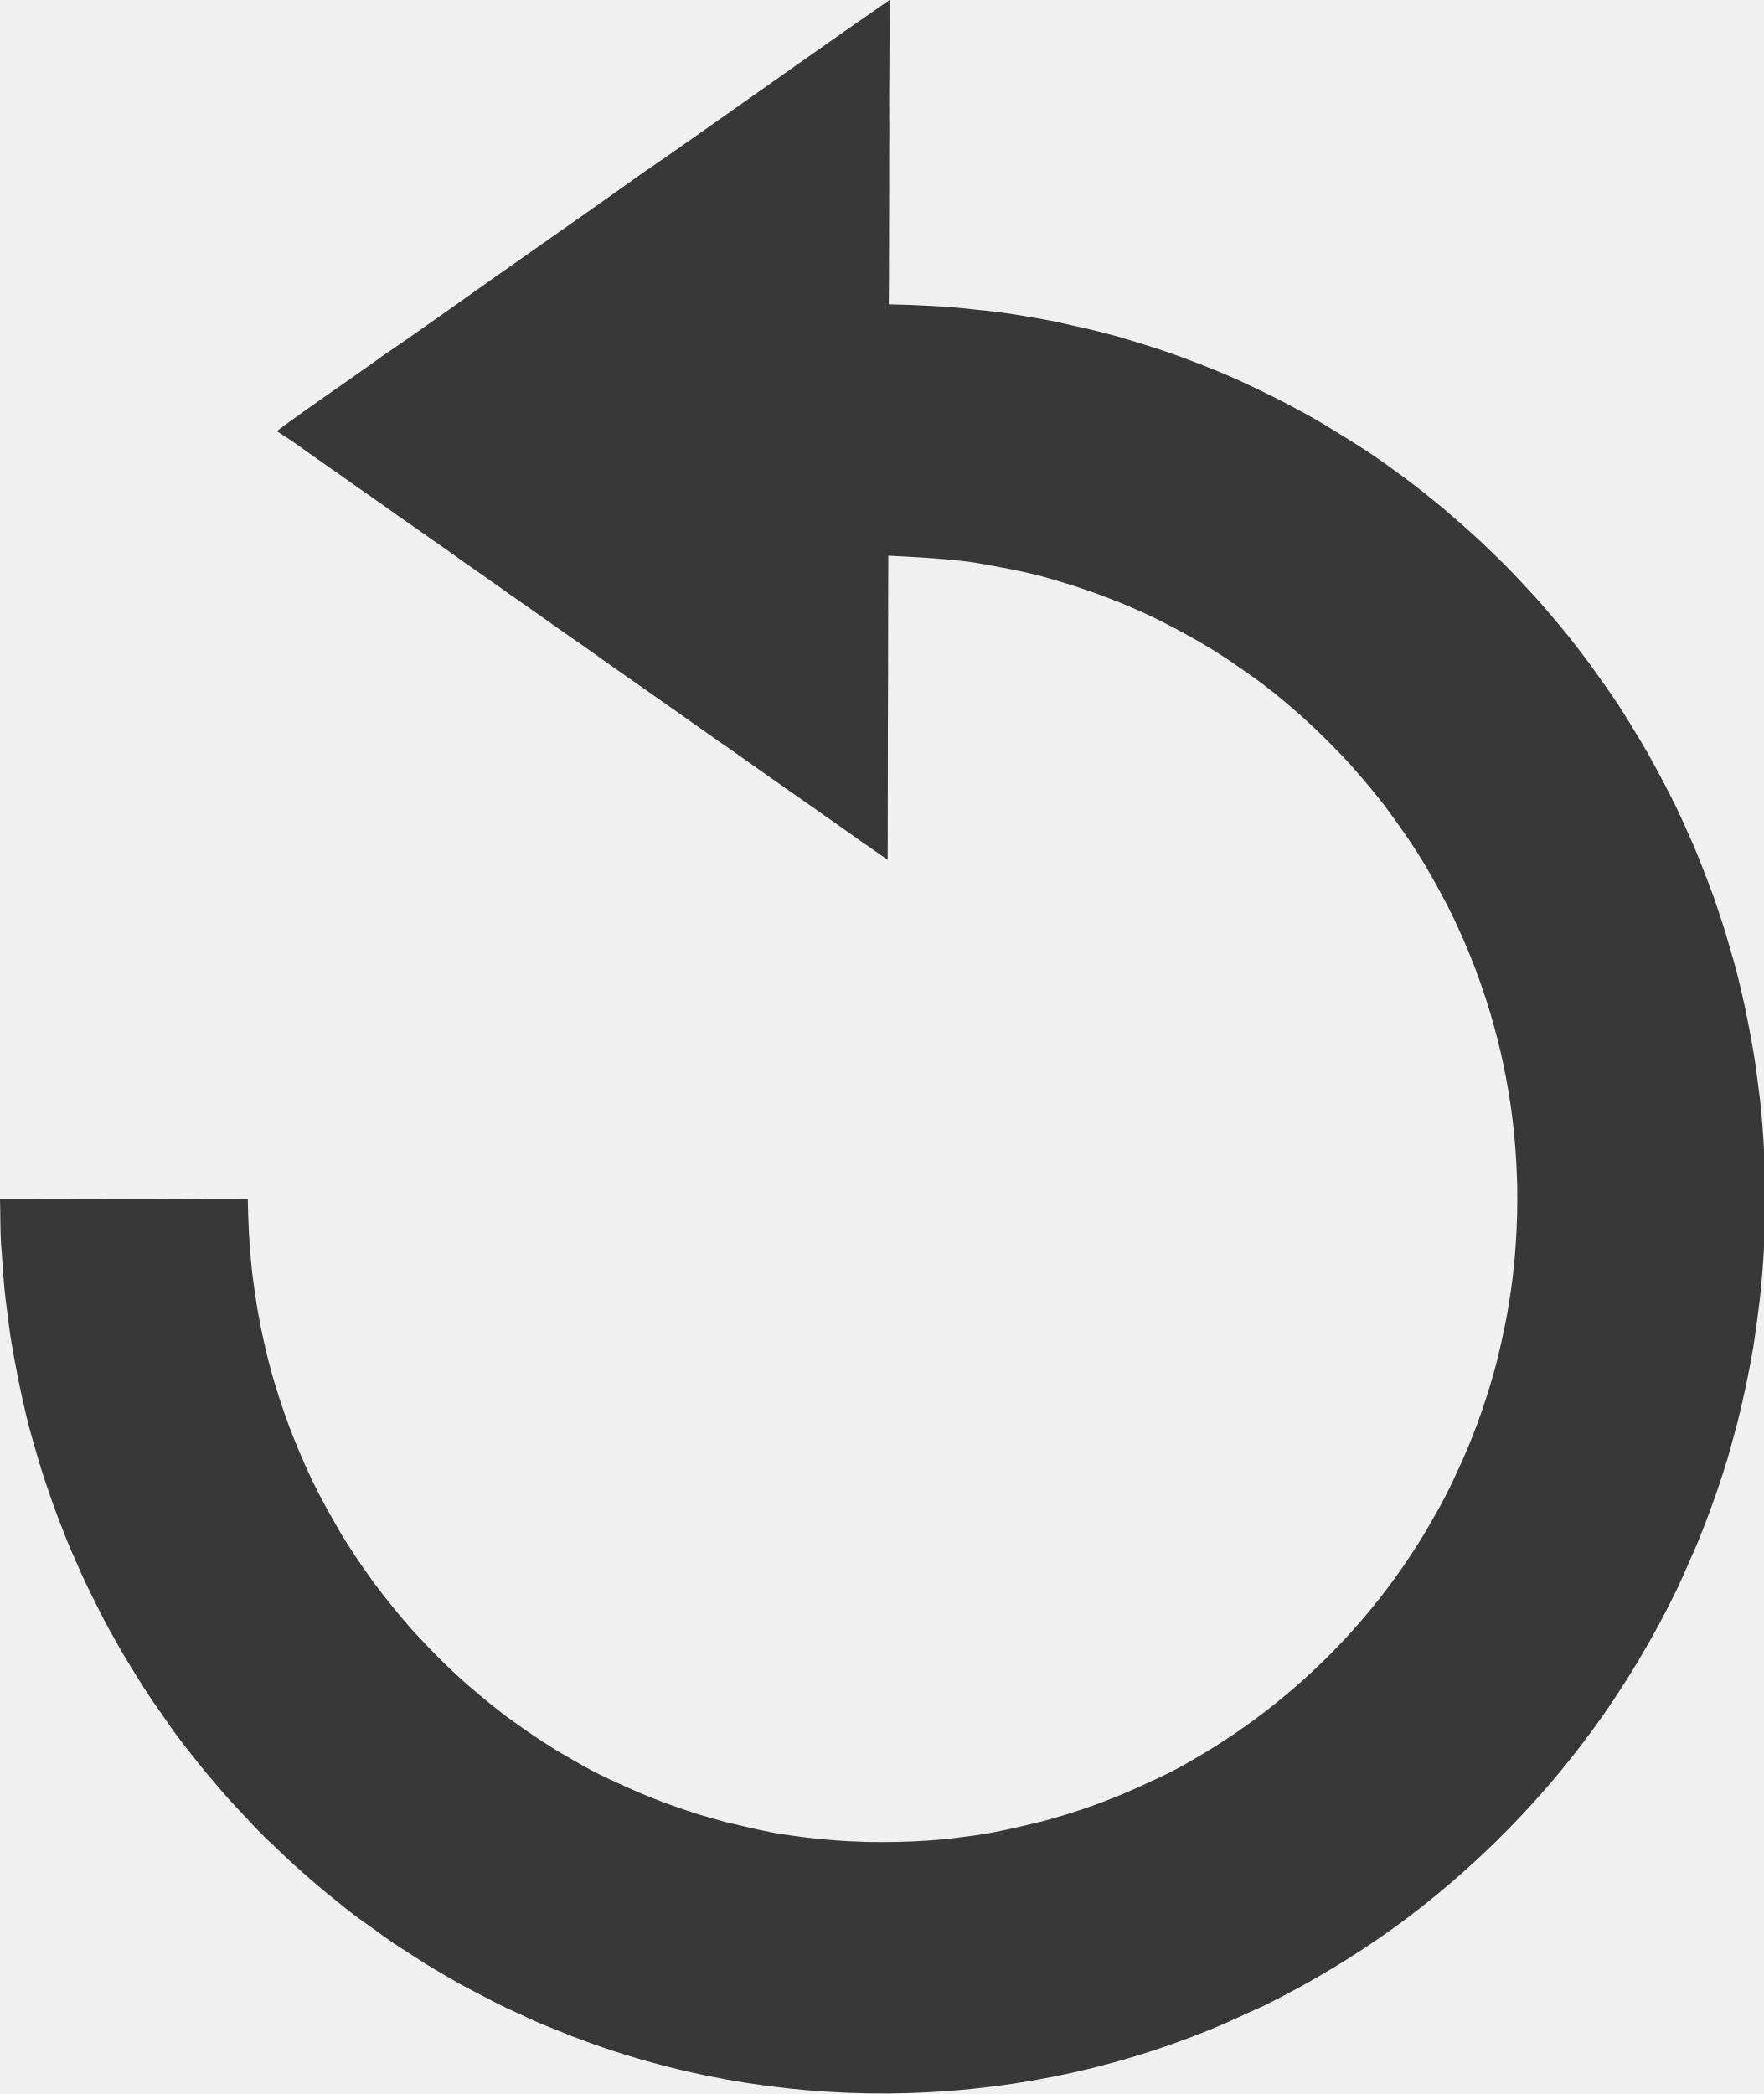
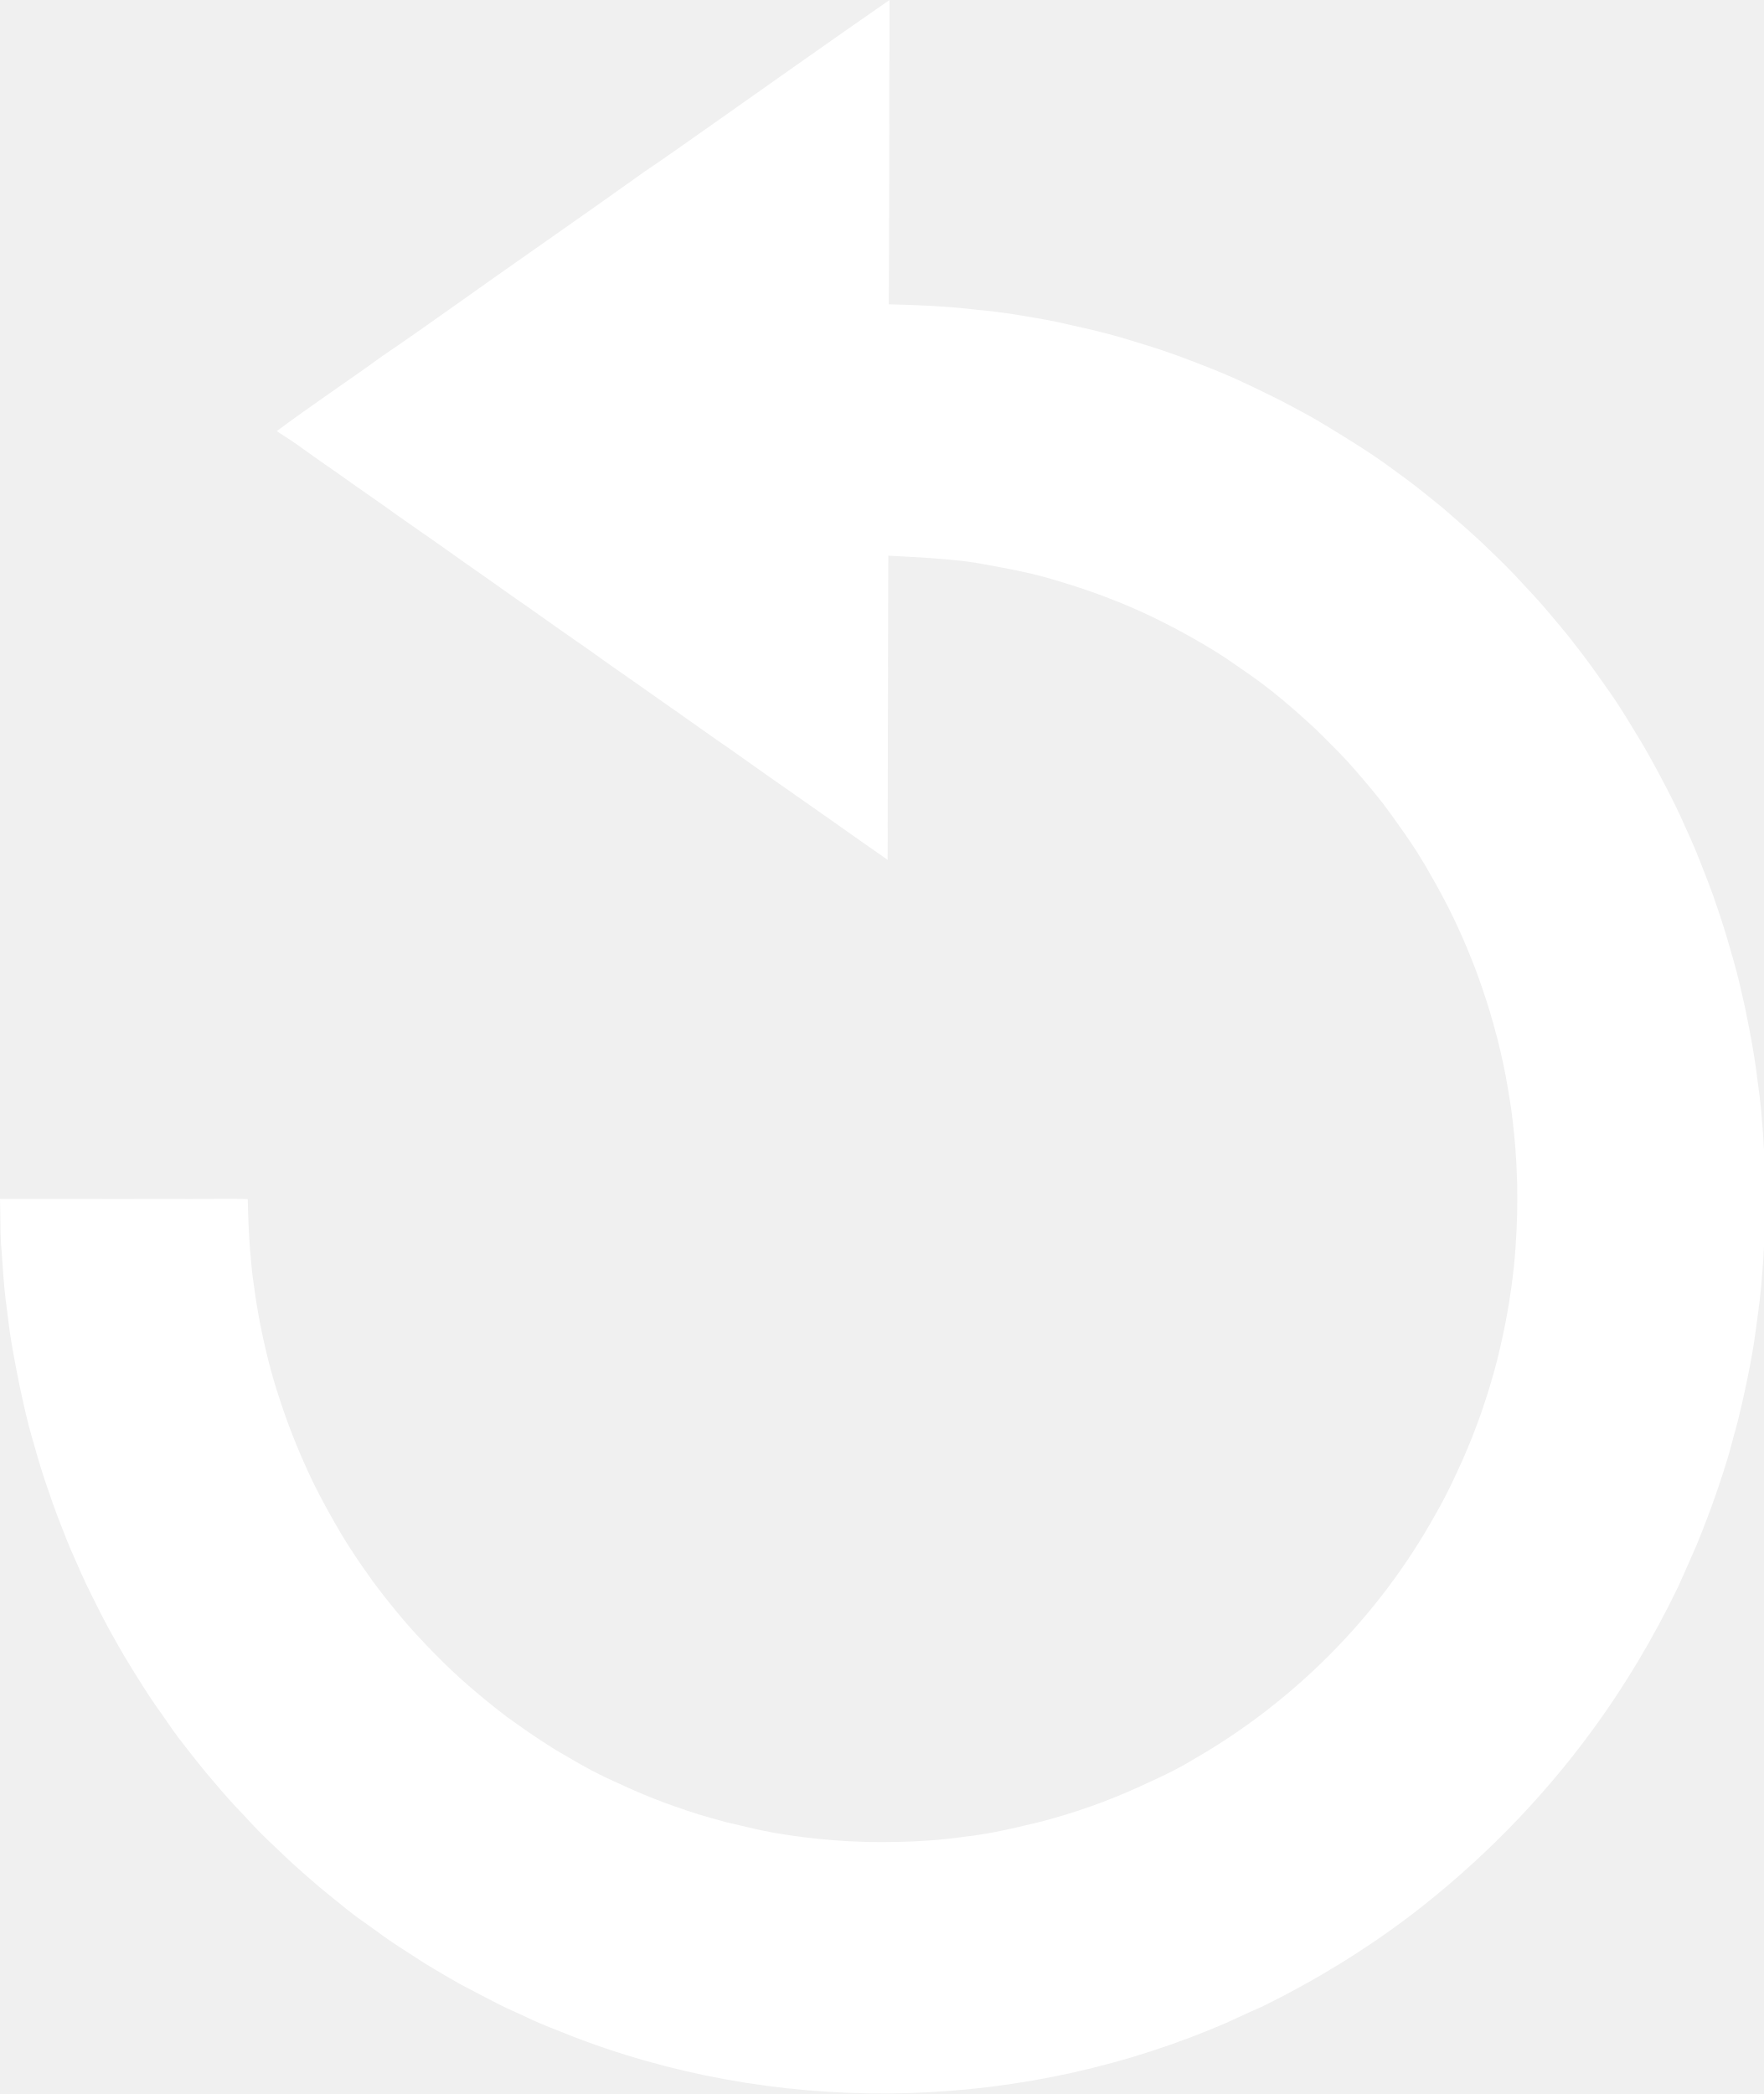
<svg xmlns="http://www.w3.org/2000/svg" width="16px" height="19px" viewBox="0 0 16 19" version="1.1">
  <description>Created with Sketch.</description>
  <defs />
  <g id="Page-1" stroke="none" stroke-width="1" fill="none" fill-rule="evenodd">
-     <path d="M6.449,1.139 C6.989,0.759 7.528,0.376 8.071,-1.77635684e-15 C8.072,0.237 8.071,0.475 8.069,0.712 C8.068,0.773 8.068,0.834 8.068,0.895 C8.07,1.082 8.069,1.27 8.068,1.457 C8.068,1.517 8.068,1.577 8.068,1.637 C8.068,1.824 8.067,2.011 8.067,2.197 C8.066,2.258 8.066,2.318 8.066,2.379 C8.066,2.506 8.066,2.634 8.064,2.761 C8.332,2.767 8.6,2.779 8.867,2.811 C8.978,2.821 9.09,2.835 9.2,2.852 C9.332,2.874 9.464,2.895 9.595,2.922 C9.641,2.932 9.688,2.943 9.735,2.954 C9.881,2.985 10.027,3.021 10.171,3.062 C10.22,3.077 10.27,3.092 10.319,3.107 C10.456,3.148 10.593,3.193 10.728,3.243 C10.774,3.26 10.821,3.278 10.867,3.296 C10.994,3.345 11.121,3.396 11.245,3.453 C11.289,3.474 11.333,3.494 11.377,3.515 C11.495,3.571 11.612,3.629 11.726,3.69 C11.769,3.713 11.812,3.736 11.854,3.759 C11.972,3.823 12.085,3.895 12.2,3.965 C12.237,3.988 12.273,4.011 12.31,4.034 C12.423,4.106 12.534,4.18 12.641,4.26 C12.676,4.285 12.711,4.311 12.745,4.336 C12.859,4.42 12.969,4.509 13.079,4.599 C13.091,4.61 13.115,4.63 13.127,4.64 C13.234,4.732 13.34,4.825 13.443,4.921 C13.476,4.952 13.508,4.983 13.54,5.014 C13.633,5.103 13.724,5.194 13.811,5.29 C13.839,5.32 13.868,5.35 13.896,5.381 C13.987,5.478 14.072,5.581 14.157,5.682 C14.183,5.714 14.209,5.745 14.235,5.777 C14.317,5.883 14.4,5.988 14.477,6.098 C14.507,6.14 14.537,6.183 14.567,6.225 C14.64,6.327 14.709,6.432 14.774,6.539 C14.801,6.584 14.828,6.628 14.855,6.672 C14.919,6.776 14.979,6.883 15.037,6.991 C15.061,7.035 15.085,7.08 15.108,7.125 C15.172,7.248 15.234,7.371 15.289,7.498 C15.307,7.538 15.325,7.578 15.343,7.618 C15.402,7.751 15.454,7.887 15.506,8.023 C15.521,8.062 15.535,8.101 15.55,8.141 C15.599,8.286 15.649,8.432 15.69,8.58 C15.703,8.627 15.717,8.674 15.731,8.721 C15.771,8.862 15.803,9.005 15.835,9.149 C15.849,9.216 15.862,9.283 15.875,9.351 C15.902,9.494 15.927,9.637 15.944,9.781 C15.951,9.837 15.958,9.893 15.966,9.949 C15.987,10.123 15.998,10.298 16.008,10.473 C16.01,10.533 16.012,10.592 16.014,10.652 C16.022,10.84 16.018,11.029 16.011,11.216 C16.008,11.276 16.005,11.337 16.001,11.397 C15.989,11.581 15.974,11.766 15.947,11.949 C15.935,12.04 15.923,12.13 15.909,12.221 C15.87,12.452 15.821,12.682 15.764,12.91 C15.741,12.995 15.717,13.08 15.695,13.166 C15.612,13.451 15.512,13.73 15.4,14.005 C15.344,14.136 15.285,14.267 15.227,14.397 C15.005,14.857 14.743,15.298 14.441,15.709 C13.978,16.34 13.424,16.901 12.804,17.376 C12.389,17.691 11.943,17.964 11.477,18.195 C11.367,18.244 11.257,18.294 11.148,18.345 C9.321,19.144 7.198,19.209 5.327,18.527 C5.281,18.51 5.236,18.493 5.191,18.476 C5.058,18.421 4.923,18.373 4.794,18.311 C4.755,18.292 4.716,18.275 4.677,18.257 C4.56,18.206 4.446,18.145 4.333,18.086 C4.279,18.058 4.226,18.03 4.173,18.002 C4.067,17.941 3.962,17.881 3.858,17.817 C3.814,17.789 3.771,17.761 3.728,17.733 C3.623,17.666 3.517,17.598 3.417,17.522 C3.375,17.492 3.333,17.463 3.292,17.433 C3.186,17.36 3.089,17.276 2.988,17.196 C2.954,17.168 2.92,17.14 2.886,17.112 C2.792,17.03 2.698,16.95 2.607,16.864 C2.567,16.825 2.526,16.786 2.485,16.748 C2.398,16.668 2.315,16.583 2.235,16.495 C2.203,16.46 2.17,16.426 2.138,16.392 C2.047,16.296 1.963,16.193 1.877,16.093 C1.848,16.058 1.819,16.023 1.791,15.987 C1.711,15.885 1.629,15.785 1.555,15.679 C1.525,15.635 1.495,15.592 1.465,15.549 C1.392,15.448 1.323,15.343 1.257,15.237 C1.23,15.193 1.203,15.15 1.176,15.106 C1.112,15.003 1.053,14.895 0.993,14.789 C0.968,14.744 0.945,14.698 0.921,14.653 C0.858,14.529 0.795,14.405 0.738,14.278 C0.721,14.238 0.703,14.198 0.685,14.158 C0.625,14.027 0.573,13.891 0.521,13.756 C0.505,13.714 0.49,13.672 0.475,13.63 C0.428,13.495 0.381,13.36 0.342,13.223 C0.326,13.168 0.31,13.112 0.294,13.056 C0.253,12.916 0.221,12.774 0.19,12.631 C0.175,12.564 0.162,12.497 0.149,12.429 C0.122,12.288 0.095,12.146 0.078,12.003 C0.071,11.944 0.063,11.886 0.056,11.828 C0.033,11.662 0.026,11.496 0.013,11.33 C0.012,11.319 0.01,11.296 0.009,11.285 C0.002,11.149 0.004,11.014 0,10.878 L0.262,10.878 C0.322,10.879 0.382,10.879 0.442,10.878 C0.625,10.878 0.808,10.878 0.992,10.879 L1.173,10.879 C1.357,10.878 1.541,10.878 1.725,10.879 C1.786,10.879 1.846,10.879 1.906,10.878 C2.02,10.878 2.134,10.876 2.248,10.88 C2.252,11.076 2.26,11.272 2.28,11.467 C2.288,11.557 2.301,11.647 2.314,11.737 C2.321,11.788 2.329,11.839 2.338,11.89 C2.364,12.042 2.397,12.192 2.434,12.342 C2.448,12.398 2.464,12.452 2.479,12.508 C2.52,12.647 2.566,12.785 2.616,12.922 C2.632,12.964 2.648,13.006 2.665,13.049 C2.718,13.182 2.776,13.314 2.838,13.444 C2.857,13.482 2.876,13.519 2.895,13.557 C2.959,13.68 3.027,13.801 3.097,13.92 C3.12,13.958 3.143,13.995 3.167,14.032 C3.236,14.142 3.311,14.248 3.387,14.354 C3.416,14.393 3.446,14.432 3.476,14.471 C3.556,14.573 3.638,14.673 3.723,14.77 C3.749,14.799 3.776,14.829 3.803,14.857 C3.899,14.961 3.998,15.062 4.101,15.159 C4.132,15.187 4.163,15.217 4.194,15.245 C4.294,15.333 4.396,15.419 4.501,15.502 C4.533,15.527 4.566,15.553 4.599,15.578 C4.702,15.652 4.806,15.726 4.912,15.795 C4.955,15.822 4.997,15.85 5.04,15.877 C5.149,15.94 5.257,16.005 5.368,16.064 C5.412,16.087 5.457,16.109 5.502,16.131 C5.631,16.191 5.761,16.251 5.893,16.304 C5.938,16.322 5.984,16.34 6.029,16.357 C6.166,16.406 6.302,16.455 6.442,16.493 C6.49,16.506 6.538,16.52 6.586,16.533 C6.727,16.566 6.868,16.601 7.011,16.628 C7.075,16.639 7.139,16.649 7.203,16.658 C7.365,16.681 7.529,16.697 7.694,16.706 C7.752,16.709 7.811,16.711 7.87,16.713 C8.056,16.716 8.242,16.713 8.428,16.7 C8.541,16.692 8.654,16.68 8.766,16.664 C8.946,16.643 9.125,16.606 9.302,16.563 C9.389,16.543 9.476,16.522 9.561,16.497 C9.864,16.412 10.159,16.299 10.444,16.163 C10.578,16.103 10.71,16.037 10.836,15.96 C11.741,15.439 12.508,14.669 13.02,13.749 C13.094,13.622 13.16,13.49 13.221,13.356 C13.357,13.067 13.467,12.766 13.553,12.458 C13.578,12.372 13.599,12.283 13.619,12.195 C13.657,12.028 13.689,11.859 13.712,11.689 C13.73,11.561 13.744,11.433 13.752,11.305 C13.765,11.118 13.77,10.929 13.766,10.742 C13.764,10.682 13.762,10.623 13.759,10.564 C13.75,10.39 13.733,10.215 13.709,10.043 C13.701,9.993 13.693,9.943 13.685,9.894 C13.66,9.739 13.627,9.587 13.589,9.435 C13.577,9.388 13.564,9.34 13.551,9.293 C13.51,9.146 13.463,9.001 13.411,8.858 C13.396,8.815 13.38,8.773 13.363,8.731 C13.311,8.597 13.253,8.465 13.191,8.334 C13.172,8.294 13.152,8.255 13.132,8.215 C13.069,8.093 13.002,7.973 12.933,7.854 C12.906,7.809 12.879,7.765 12.851,7.721 C12.783,7.616 12.711,7.513 12.638,7.412 C12.611,7.375 12.584,7.338 12.557,7.302 C12.473,7.193 12.384,7.088 12.294,6.985 C12.279,6.968 12.25,6.935 12.235,6.918 C12.137,6.812 12.035,6.711 11.932,6.611 C11.915,6.596 11.884,6.567 11.868,6.552 C11.767,6.459 11.662,6.369 11.554,6.282 C11.519,6.254 11.483,6.226 11.447,6.199 C11.346,6.124 11.241,6.054 11.138,5.982 C11.096,5.954 11.053,5.927 11.01,5.9 C10.894,5.828 10.774,5.762 10.653,5.697 C10.614,5.677 10.575,5.657 10.536,5.637 C10.413,5.575 10.288,5.519 10.161,5.467 C10.116,5.449 10.07,5.431 10.025,5.414 C9.889,5.362 9.751,5.317 9.612,5.275 C9.565,5.261 9.518,5.247 9.47,5.234 C9.309,5.19 9.144,5.159 8.979,5.129 C8.947,5.123 8.883,5.112 8.851,5.106 C8.681,5.08 8.509,5.068 8.337,5.057 C8.245,5.051 8.152,5.047 8.06,5.042 C8.059,5.145 8.059,5.248 8.059,5.35 C8.059,5.538 8.059,5.725 8.058,5.913 C8.058,5.973 8.057,6.035 8.058,6.096 C8.057,6.283 8.057,6.469 8.056,6.656 C8.056,6.717 8.056,6.778 8.056,6.839 C8.056,7.025 8.055,7.211 8.055,7.397 C8.055,7.457 8.054,7.519 8.055,7.58 C8.055,7.654 8.054,7.728 8.054,7.802 C8.021,7.778 7.987,7.755 7.953,7.731 C7.911,7.701 7.868,7.671 7.825,7.642 C7.717,7.566 7.61,7.49 7.502,7.414 C7.466,7.39 7.43,7.364 7.395,7.339 C7.283,7.26 7.17,7.182 7.058,7.103 C7.025,7.079 6.991,7.056 6.958,7.033 C6.847,6.955 6.737,6.876 6.626,6.798 C6.59,6.774 6.555,6.749 6.52,6.725 C6.416,6.651 6.312,6.578 6.208,6.505 C6.171,6.478 6.134,6.452 6.097,6.427 C5.988,6.351 5.88,6.274 5.771,6.198 C5.736,6.173 5.7,6.148 5.664,6.123 C5.561,6.052 5.459,5.979 5.357,5.906 C5.316,5.877 5.274,5.847 5.232,5.819 C5.117,5.74 5.005,5.659 4.891,5.579 C4.86,5.557 4.83,5.536 4.799,5.514 C4.685,5.436 4.572,5.355 4.459,5.275 C4.424,5.251 4.39,5.226 4.355,5.202 C4.252,5.131 4.151,5.059 4.049,4.986 C4.008,4.957 3.966,4.928 3.925,4.899 C3.818,4.825 3.713,4.75 3.607,4.677 C3.572,4.652 3.538,4.628 3.504,4.603 C3.402,4.531 3.299,4.46 3.197,4.388 C3.155,4.358 3.112,4.328 3.07,4.298 C2.961,4.222 2.851,4.146 2.743,4.068 C2.709,4.043 2.674,4.019 2.639,3.995 C2.597,3.967 2.554,3.94 2.511,3.912 C2.825,3.677 3.153,3.461 3.47,3.23 C3.67,3.095 3.868,2.955 4.066,2.815 C4.658,2.393 5.257,1.98 5.849,1.557 C6.051,1.421 6.249,1.279 6.449,1.139 L6.449,1.139 Z" id="Shape" fill="#383838" />
+     <path d="M6.449,1.139 C6.989,0.759 7.528,0.376 8.071,-1.77635684e-15 C8.072,0.237 8.071,0.475 8.069,0.712 C8.068,0.773 8.068,0.834 8.068,0.895 C8.07,1.082 8.069,1.27 8.068,1.457 C8.068,1.517 8.068,1.577 8.068,1.637 C8.068,1.824 8.067,2.011 8.067,2.197 C8.066,2.258 8.066,2.318 8.066,2.379 C8.066,2.506 8.066,2.634 8.064,2.761 C8.332,2.767 8.6,2.779 8.867,2.811 C8.978,2.821 9.09,2.835 9.2,2.852 C9.332,2.874 9.464,2.895 9.595,2.922 C9.641,2.932 9.688,2.943 9.735,2.954 C9.881,2.985 10.027,3.021 10.171,3.062 C10.22,3.077 10.27,3.092 10.319,3.107 C10.456,3.148 10.593,3.193 10.728,3.243 C10.774,3.26 10.821,3.278 10.867,3.296 C10.994,3.345 11.121,3.396 11.245,3.453 C11.289,3.474 11.333,3.494 11.377,3.515 C11.495,3.571 11.612,3.629 11.726,3.69 C11.769,3.713 11.812,3.736 11.854,3.759 C11.972,3.823 12.085,3.895 12.2,3.965 C12.237,3.988 12.273,4.011 12.31,4.034 C12.423,4.106 12.534,4.18 12.641,4.26 C12.676,4.285 12.711,4.311 12.745,4.336 C12.859,4.42 12.969,4.509 13.079,4.599 C13.091,4.61 13.115,4.63 13.127,4.64 C13.234,4.732 13.34,4.825 13.443,4.921 C13.476,4.952 13.508,4.983 13.54,5.014 C13.633,5.103 13.724,5.194 13.811,5.29 C13.839,5.32 13.868,5.35 13.896,5.381 C13.987,5.478 14.072,5.581 14.157,5.682 C14.183,5.714 14.209,5.745 14.235,5.777 C14.317,5.883 14.4,5.988 14.477,6.098 C14.507,6.14 14.537,6.183 14.567,6.225 C14.64,6.327 14.709,6.432 14.774,6.539 C14.801,6.584 14.828,6.628 14.855,6.672 C14.919,6.776 14.979,6.883 15.037,6.991 C15.061,7.035 15.085,7.08 15.108,7.125 C15.172,7.248 15.234,7.371 15.289,7.498 C15.307,7.538 15.325,7.578 15.343,7.618 C15.402,7.751 15.454,7.887 15.506,8.023 C15.521,8.062 15.535,8.101 15.55,8.141 C15.599,8.286 15.649,8.432 15.69,8.58 C15.703,8.627 15.717,8.674 15.731,8.721 C15.771,8.862 15.803,9.005 15.835,9.149 C15.849,9.216 15.862,9.283 15.875,9.351 C15.902,9.494 15.927,9.637 15.944,9.781 C15.951,9.837 15.958,9.893 15.966,9.949 C15.987,10.123 15.998,10.298 16.008,10.473 C16.01,10.533 16.012,10.592 16.014,10.652 C16.022,10.84 16.018,11.029 16.011,11.216 C16.008,11.276 16.005,11.337 16.001,11.397 C15.989,11.581 15.974,11.766 15.947,11.949 C15.935,12.04 15.923,12.13 15.909,12.221 C15.87,12.452 15.821,12.682 15.764,12.91 C15.741,12.995 15.717,13.08 15.695,13.166 C15.612,13.451 15.512,13.73 15.4,14.005 C15.344,14.136 15.285,14.267 15.227,14.397 C15.005,14.857 14.743,15.298 14.441,15.709 C13.978,16.34 13.424,16.901 12.804,17.376 C12.389,17.691 11.943,17.964 11.477,18.195 C11.367,18.244 11.257,18.294 11.148,18.345 C9.321,19.144 7.198,19.209 5.327,18.527 C5.281,18.51 5.236,18.493 5.191,18.476 C5.058,18.421 4.923,18.373 4.794,18.311 C4.755,18.292 4.716,18.275 4.677,18.257 C4.56,18.206 4.446,18.145 4.333,18.086 C4.279,18.058 4.226,18.03 4.173,18.002 C4.067,17.941 3.962,17.881 3.858,17.817 C3.814,17.789 3.771,17.761 3.728,17.733 C3.623,17.666 3.517,17.598 3.417,17.522 C3.375,17.492 3.333,17.463 3.292,17.433 C3.186,17.36 3.089,17.276 2.988,17.196 C2.954,17.168 2.92,17.14 2.886,17.112 C2.792,17.03 2.698,16.95 2.607,16.864 C2.567,16.825 2.526,16.786 2.485,16.748 C2.398,16.668 2.315,16.583 2.235,16.495 C2.203,16.46 2.17,16.426 2.138,16.392 C2.047,16.296 1.963,16.193 1.877,16.093 C1.848,16.058 1.819,16.023 1.791,15.987 C1.711,15.885 1.629,15.785 1.555,15.679 C1.525,15.635 1.495,15.592 1.465,15.549 C1.392,15.448 1.323,15.343 1.257,15.237 C1.23,15.193 1.203,15.15 1.176,15.106 C1.112,15.003 1.053,14.895 0.993,14.789 C0.968,14.744 0.945,14.698 0.921,14.653 C0.858,14.529 0.795,14.405 0.738,14.278 C0.721,14.238 0.703,14.198 0.685,14.158 C0.625,14.027 0.573,13.891 0.521,13.756 C0.505,13.714 0.49,13.672 0.475,13.63 C0.428,13.495 0.381,13.36 0.342,13.223 C0.326,13.168 0.31,13.112 0.294,13.056 C0.253,12.916 0.221,12.774 0.19,12.631 C0.175,12.564 0.162,12.497 0.149,12.429 C0.122,12.288 0.095,12.146 0.078,12.003 C0.071,11.944 0.063,11.886 0.056,11.828 C0.033,11.662 0.026,11.496 0.013,11.33 C0.012,11.319 0.01,11.296 0.009,11.285 C0.002,11.149 0.004,11.014 0,10.878 L0.262,10.878 C0.322,10.879 0.382,10.879 0.442,10.878 C0.625,10.878 0.808,10.878 0.992,10.879 L1.173,10.879 C1.357,10.878 1.541,10.878 1.725,10.879 C1.786,10.879 1.846,10.879 1.906,10.878 C2.02,10.878 2.134,10.876 2.248,10.88 C2.252,11.076 2.26,11.272 2.28,11.467 C2.288,11.557 2.301,11.647 2.314,11.737 C2.321,11.788 2.329,11.839 2.338,11.89 C2.364,12.042 2.397,12.192 2.434,12.342 C2.448,12.398 2.464,12.452 2.479,12.508 C2.52,12.647 2.566,12.785 2.616,12.922 C2.632,12.964 2.648,13.006 2.665,13.049 C2.718,13.182 2.776,13.314 2.838,13.444 C2.857,13.482 2.876,13.519 2.895,13.557 C2.959,13.68 3.027,13.801 3.097,13.92 C3.12,13.958 3.143,13.995 3.167,14.032 C3.236,14.142 3.311,14.248 3.387,14.354 C3.416,14.393 3.446,14.432 3.476,14.471 C3.556,14.573 3.638,14.673 3.723,14.77 C3.749,14.799 3.776,14.829 3.803,14.857 C3.899,14.961 3.998,15.062 4.101,15.159 C4.132,15.187 4.163,15.217 4.194,15.245 C4.294,15.333 4.396,15.419 4.501,15.502 C4.533,15.527 4.566,15.553 4.599,15.578 C4.702,15.652 4.806,15.726 4.912,15.795 C4.955,15.822 4.997,15.85 5.04,15.877 C5.149,15.94 5.257,16.005 5.368,16.064 C5.412,16.087 5.457,16.109 5.502,16.131 C5.631,16.191 5.761,16.251 5.893,16.304 C5.938,16.322 5.984,16.34 6.029,16.357 C6.166,16.406 6.302,16.455 6.442,16.493 C6.49,16.506 6.538,16.52 6.586,16.533 C6.727,16.566 6.868,16.601 7.011,16.628 C7.075,16.639 7.139,16.649 7.203,16.658 C7.365,16.681 7.529,16.697 7.694,16.706 C7.752,16.709 7.811,16.711 7.87,16.713 C8.056,16.716 8.242,16.713 8.428,16.7 C8.541,16.692 8.654,16.68 8.766,16.664 C8.946,16.643 9.125,16.606 9.302,16.563 C9.389,16.543 9.476,16.522 9.561,16.497 C9.864,16.412 10.159,16.299 10.444,16.163 C10.578,16.103 10.71,16.037 10.836,15.96 C11.741,15.439 12.508,14.669 13.02,13.749 C13.094,13.622 13.16,13.49 13.221,13.356 C13.357,13.067 13.467,12.766 13.553,12.458 C13.578,12.372 13.599,12.283 13.619,12.195 C13.657,12.028 13.689,11.859 13.712,11.689 C13.73,11.561 13.744,11.433 13.752,11.305 C13.765,11.118 13.77,10.929 13.766,10.742 C13.764,10.682 13.762,10.623 13.759,10.564 C13.75,10.39 13.733,10.215 13.709,10.043 C13.701,9.993 13.693,9.943 13.685,9.894 C13.66,9.739 13.627,9.587 13.589,9.435 C13.577,9.388 13.564,9.34 13.551,9.293 C13.51,9.146 13.463,9.001 13.411,8.858 C13.396,8.815 13.38,8.773 13.363,8.731 C13.311,8.597 13.253,8.465 13.191,8.334 C13.172,8.294 13.152,8.255 13.132,8.215 C13.069,8.093 13.002,7.973 12.933,7.854 C12.906,7.809 12.879,7.765 12.851,7.721 C12.783,7.616 12.711,7.513 12.638,7.412 C12.611,7.375 12.584,7.338 12.557,7.302 C12.473,7.193 12.384,7.088 12.294,6.985 C12.279,6.968 12.25,6.935 12.235,6.918 C12.137,6.812 12.035,6.711 11.932,6.611 C11.915,6.596 11.884,6.567 11.868,6.552 C11.767,6.459 11.662,6.369 11.554,6.282 C11.519,6.254 11.483,6.226 11.447,6.199 C11.346,6.124 11.241,6.054 11.138,5.982 C11.096,5.954 11.053,5.927 11.01,5.9 C10.894,5.828 10.774,5.762 10.653,5.697 C10.614,5.677 10.575,5.657 10.536,5.637 C10.413,5.575 10.288,5.519 10.161,5.467 C10.116,5.449 10.07,5.431 10.025,5.414 C9.889,5.362 9.751,5.317 9.612,5.275 C9.565,5.261 9.518,5.247 9.47,5.234 C9.309,5.19 9.144,5.159 8.979,5.129 C8.947,5.123 8.883,5.112 8.851,5.106 C8.681,5.08 8.509,5.068 8.337,5.057 C8.245,5.051 8.152,5.047 8.06,5.042 C8.059,5.145 8.059,5.248 8.059,5.35 C8.059,5.538 8.059,5.725 8.058,5.913 C8.058,5.973 8.057,6.035 8.058,6.096 C8.057,6.283 8.057,6.469 8.056,6.656 C8.056,6.717 8.056,6.778 8.056,6.839 C8.056,7.025 8.055,7.211 8.055,7.397 C8.055,7.457 8.054,7.519 8.055,7.58 C8.055,7.654 8.054,7.728 8.054,7.802 C8.021,7.778 7.987,7.755 7.953,7.731 C7.911,7.701 7.868,7.671 7.825,7.642 C7.717,7.566 7.61,7.49 7.502,7.414 C7.466,7.39 7.43,7.364 7.395,7.339 C7.283,7.26 7.17,7.182 7.058,7.103 C7.025,7.079 6.991,7.056 6.958,7.033 C6.847,6.955 6.737,6.876 6.626,6.798 C6.59,6.774 6.555,6.749 6.52,6.725 C6.416,6.651 6.312,6.578 6.208,6.505 C6.171,6.478 6.134,6.452 6.097,6.427 C5.988,6.351 5.88,6.274 5.771,6.198 C5.736,6.173 5.7,6.148 5.664,6.123 C5.561,6.052 5.459,5.979 5.357,5.906 C5.316,5.877 5.274,5.847 5.232,5.819 C5.117,5.74 5.005,5.659 4.891,5.579 C4.86,5.557 4.83,5.536 4.799,5.514 C4.685,5.436 4.572,5.355 4.459,5.275 C4.424,5.251 4.39,5.226 4.355,5.202 C4.252,5.131 4.151,5.059 4.049,4.986 C4.008,4.957 3.966,4.928 3.925,4.899 C3.818,4.825 3.713,4.75 3.607,4.677 C3.572,4.652 3.538,4.628 3.504,4.603 C3.402,4.531 3.299,4.46 3.197,4.388 C3.155,4.358 3.112,4.328 3.07,4.298 C2.961,4.222 2.851,4.146 2.743,4.068 C2.709,4.043 2.674,4.019 2.639,3.995 C2.597,3.967 2.554,3.94 2.511,3.912 C2.825,3.677 3.153,3.461 3.47,3.23 C3.67,3.095 3.868,2.955 4.066,2.815 C4.658,2.393 5.257,1.98 5.849,1.557 C6.051,1.421 6.249,1.279 6.449,1.139 L6.449,1.139 Z" id="Shape" fill="white" />
  </g>
</svg>
